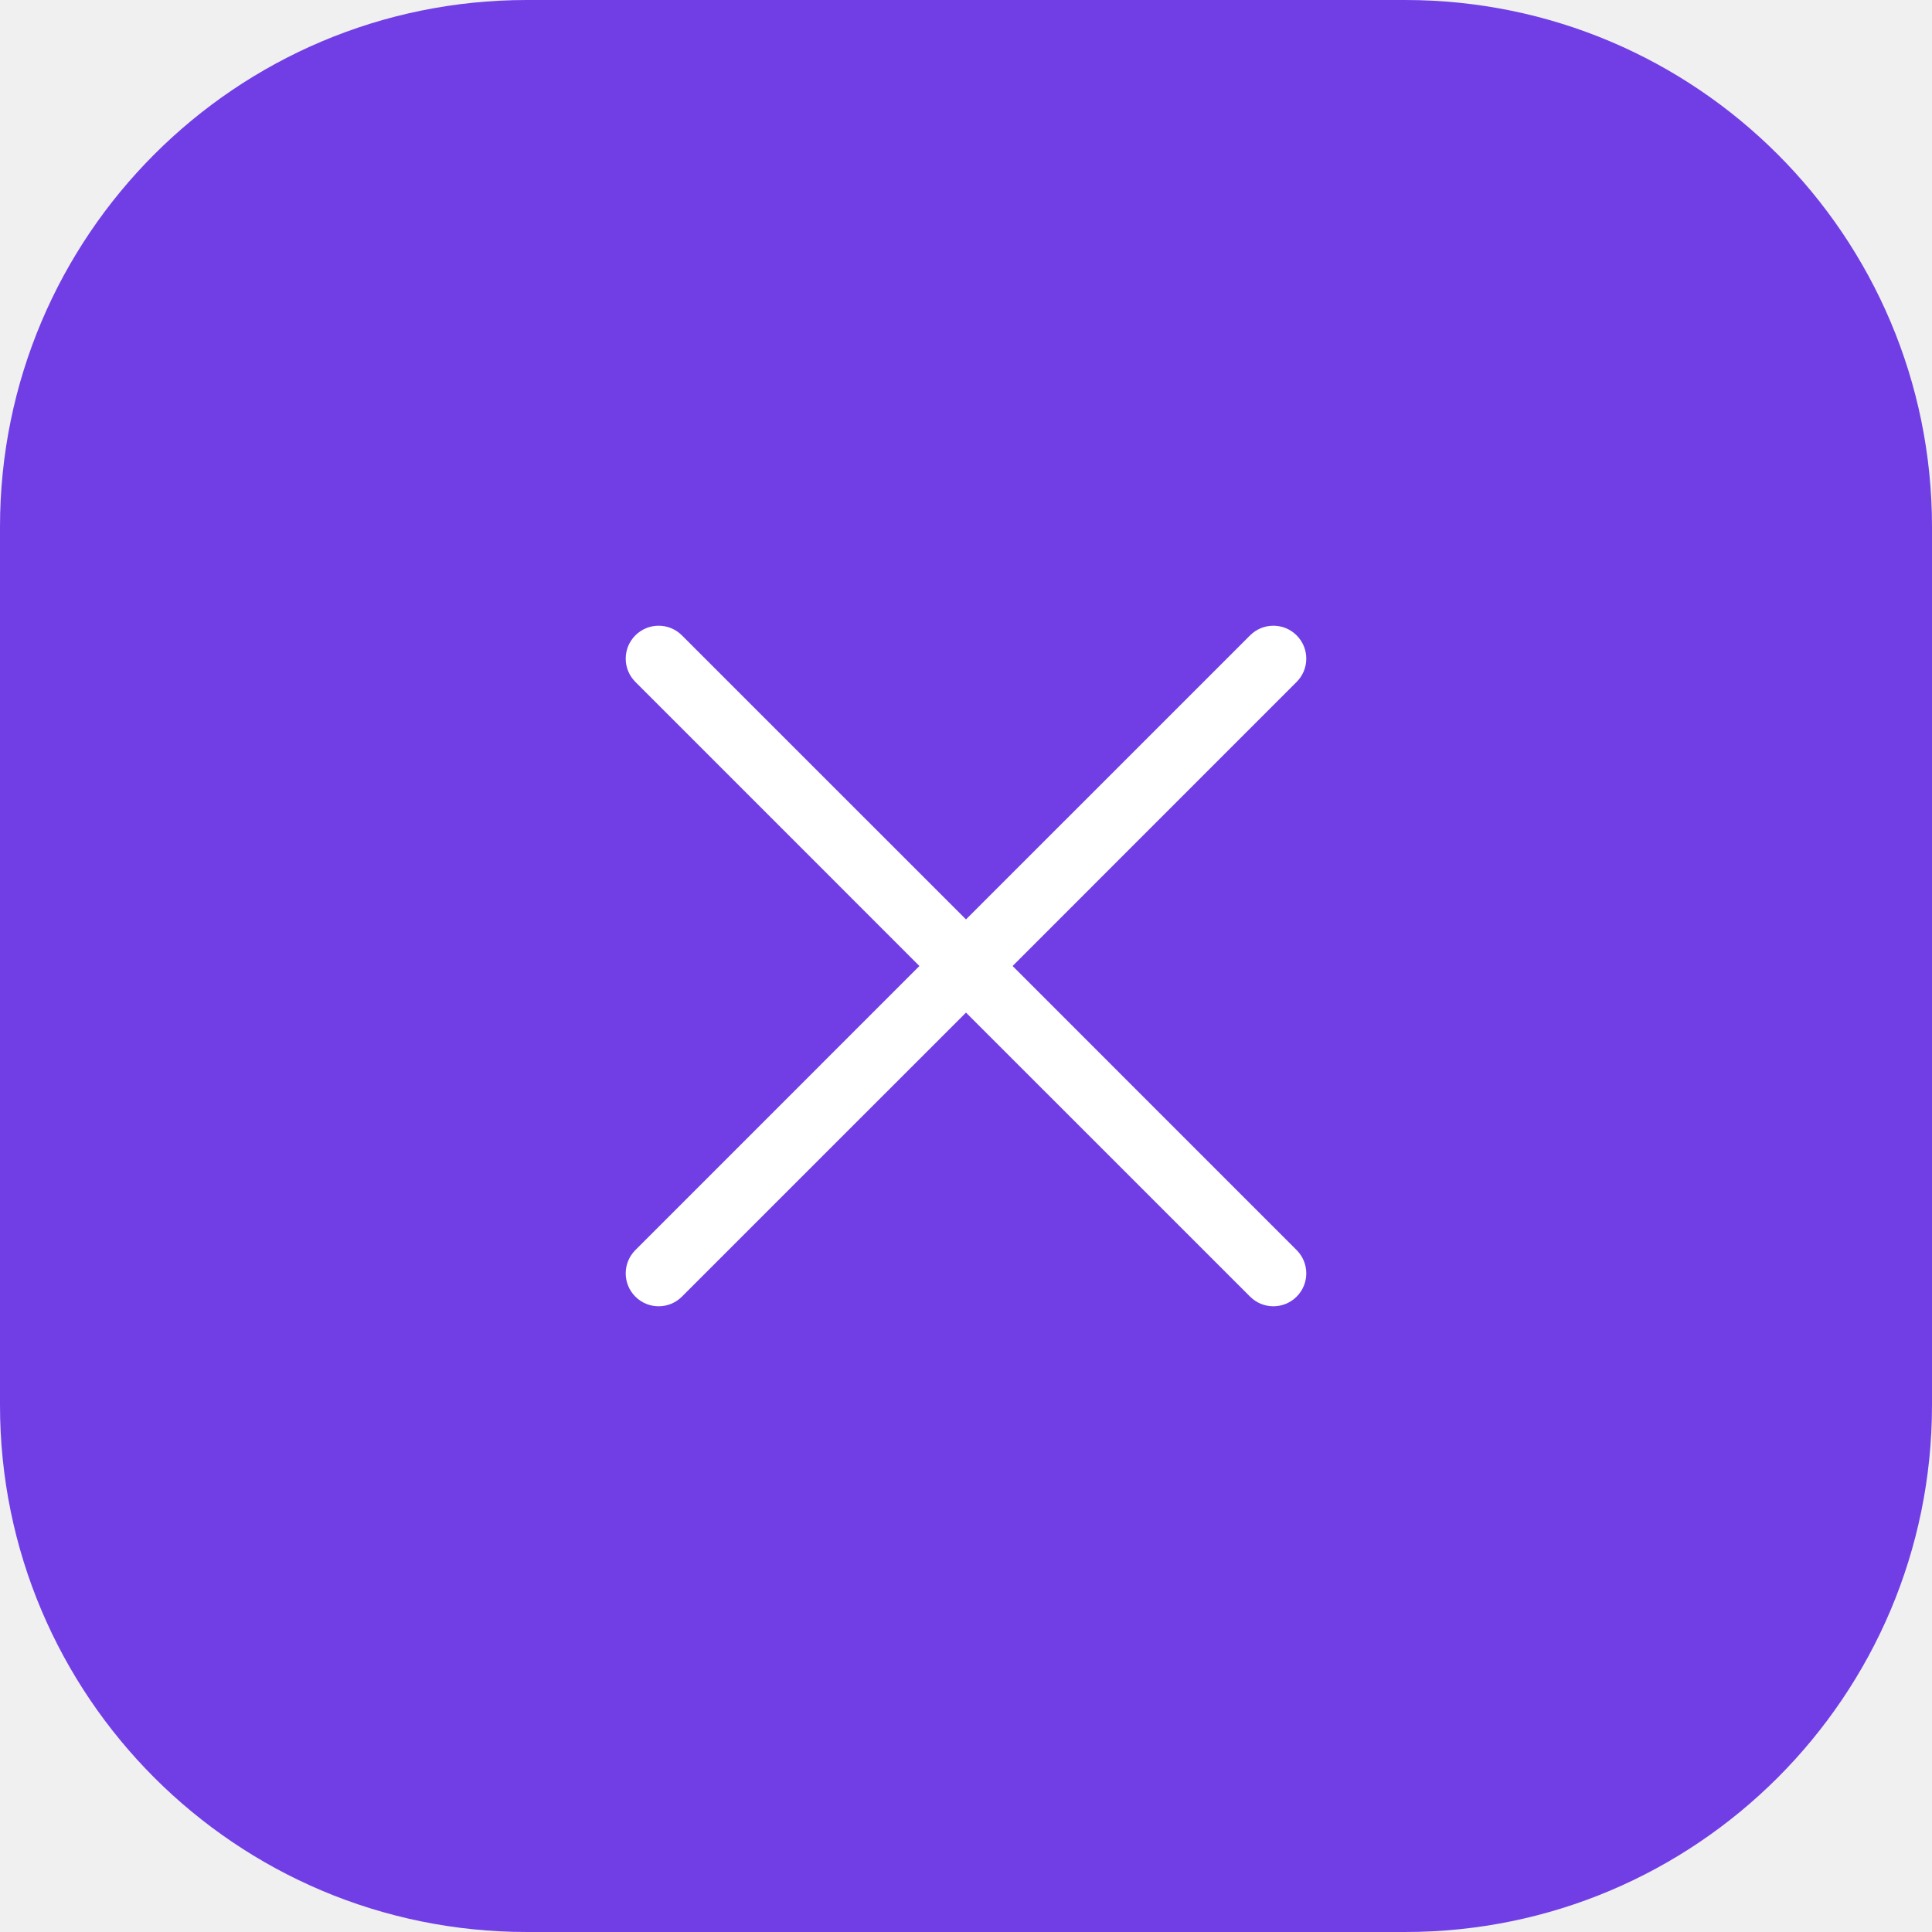
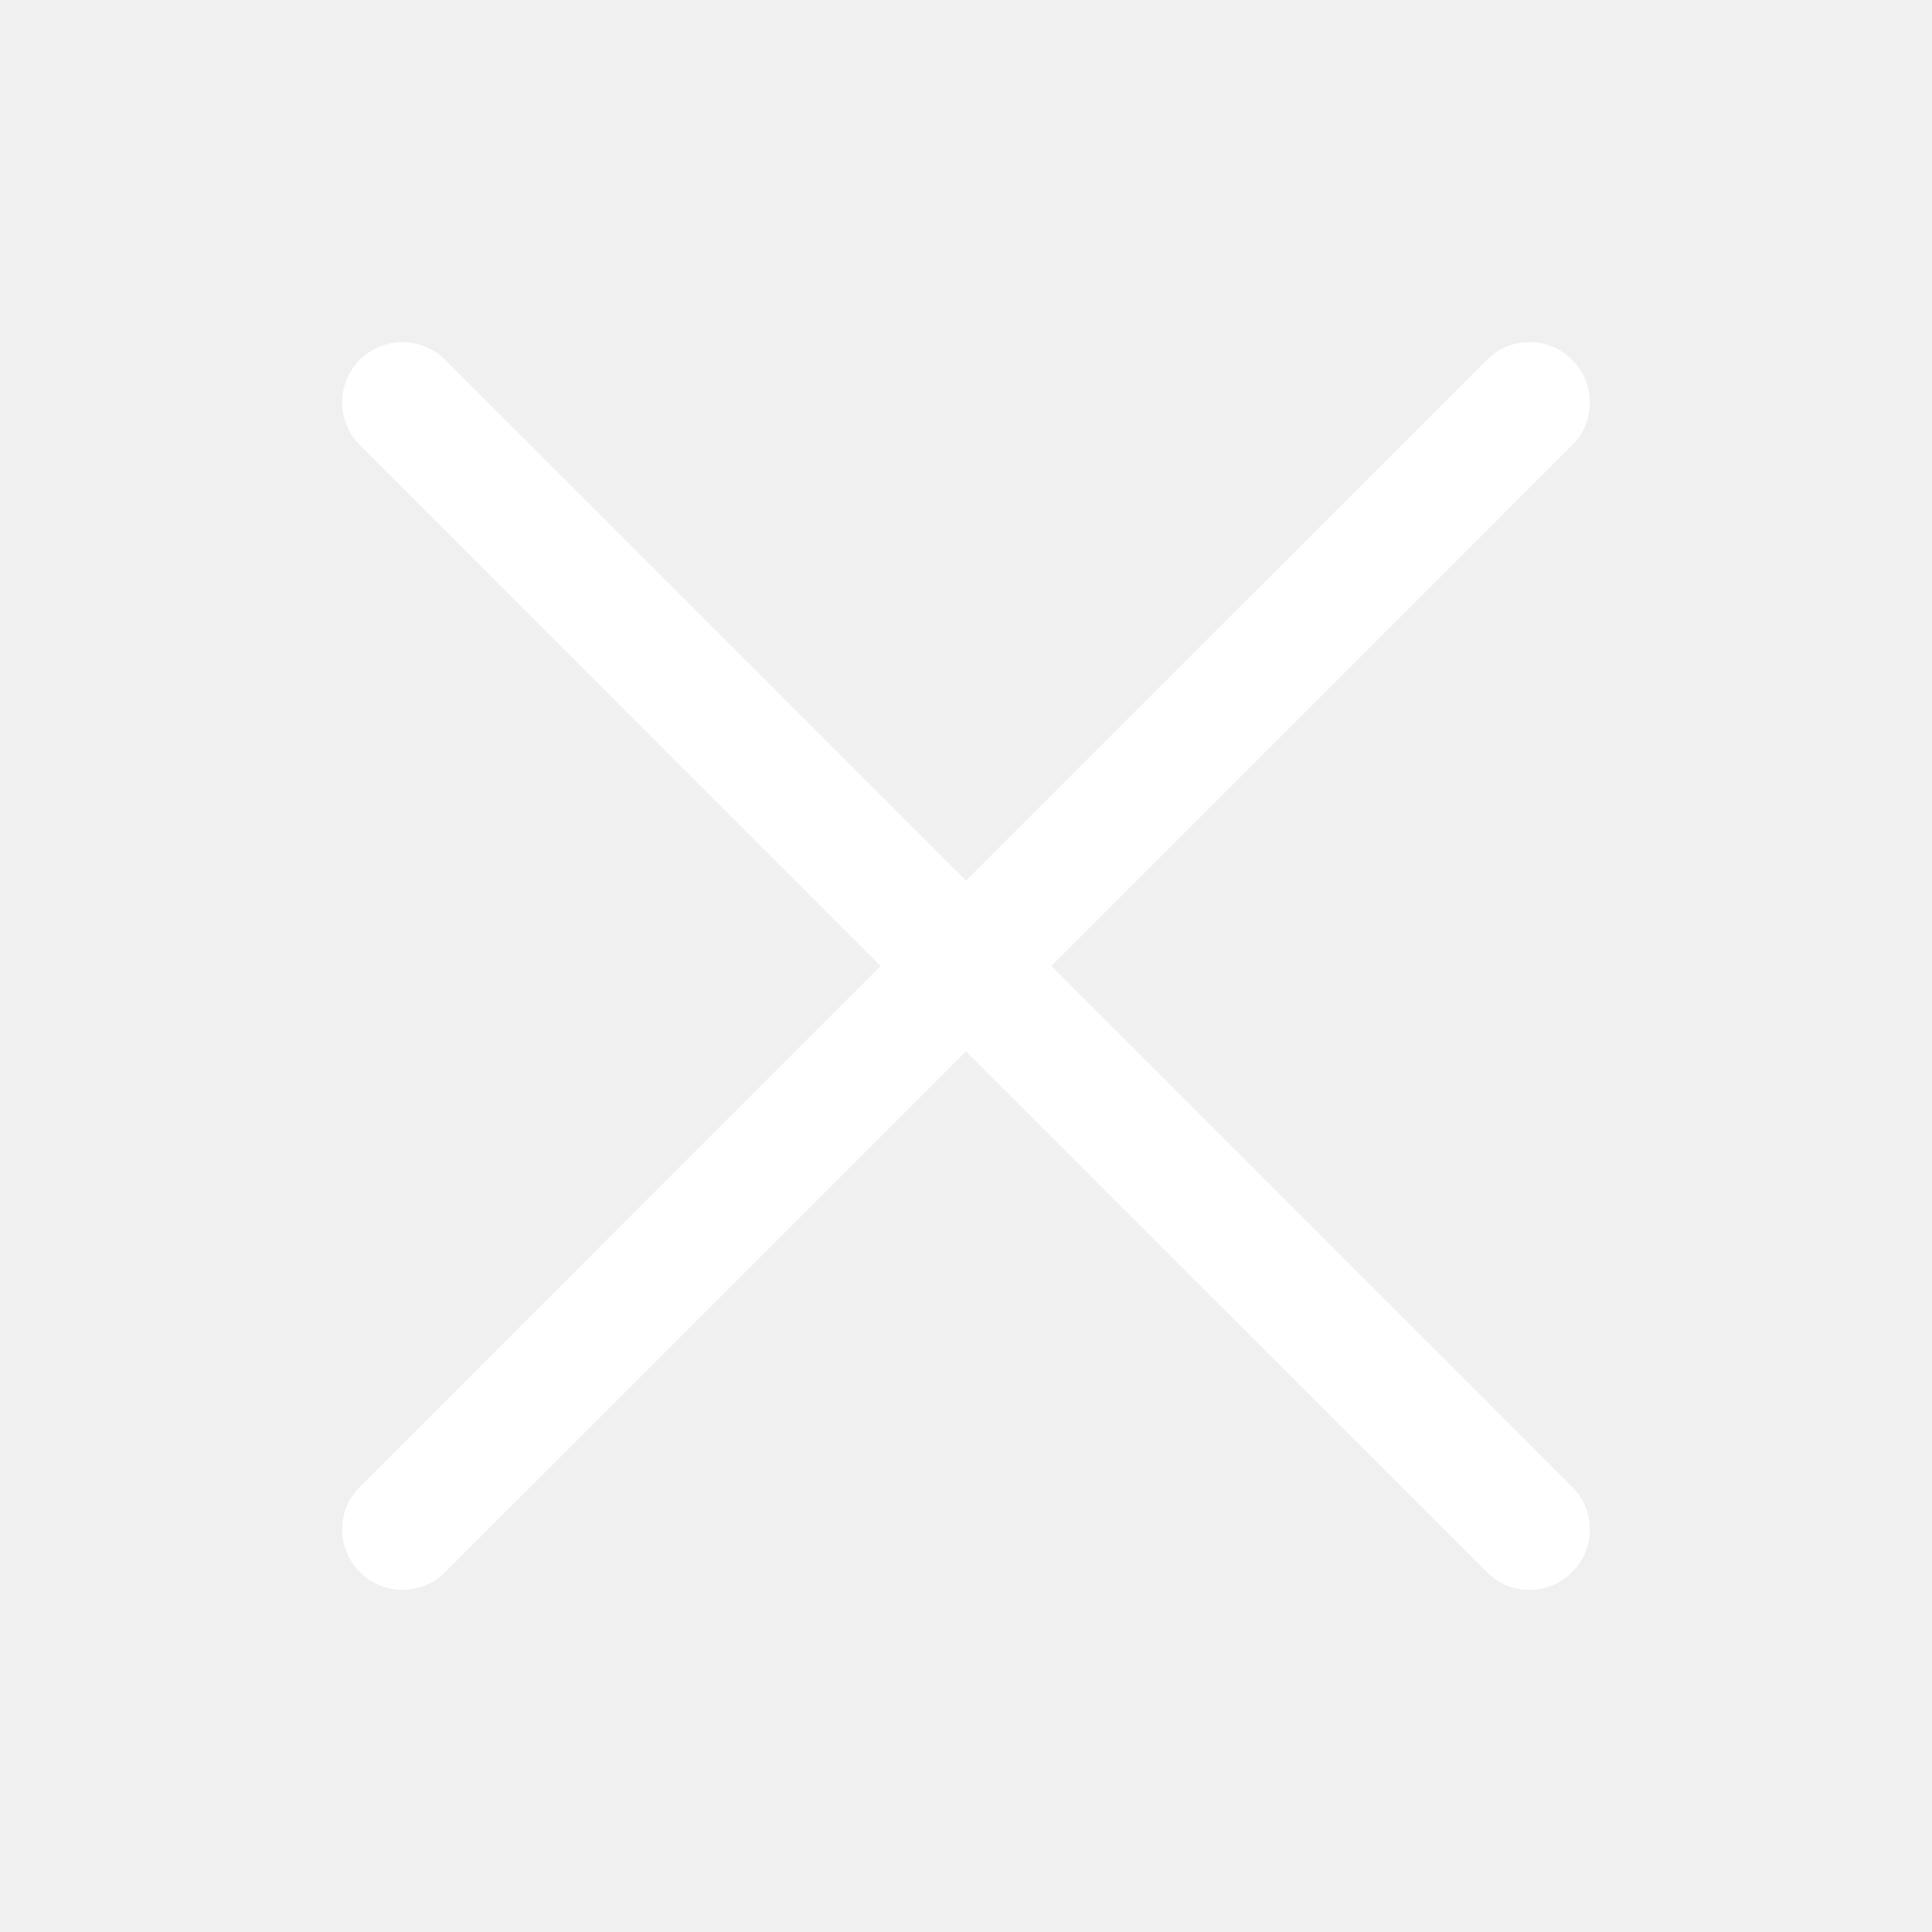
- <svg xmlns="http://www.w3.org/2000/svg" width="44" height="44" viewBox="0 0 44 44" fill="none">
-   <rect width="44" height="44" rx="12" fill="#713EE6" />
-   <path d="M29.53 15.53C29.823 15.237 29.823 14.763 29.53 14.47C29.238 14.177 28.763 14.177 28.47 14.47L22 20.939L15.53 14.47C15.237 14.177 14.763 14.177 14.47 14.47C14.177 14.763 14.177 15.237 14.47 15.53L20.939 22L14.47 28.47C14.177 28.763 14.177 29.237 14.47 29.53C14.763 29.823 15.238 29.823 15.53 29.53L22 23.061L28.47 29.53C28.763 29.823 29.237 29.823 29.53 29.53C29.823 29.237 29.823 28.763 29.53 28.47L23.061 22L29.53 15.53Z" fill="white" />
+ <svg xmlns="http://www.w3.org/2000/svg" width="24" height="24" viewBox="0 0 24 24" fill="none">
+   <path d="M19.53 5.53C19.823 5.237 19.823 4.763 19.53 4.47C19.238 4.177 18.763 4.177 18.47 4.47L12 10.939L5.53 4.47C5.237 4.177 4.763 4.177 4.47 4.47C4.177 4.763 4.177 5.237 4.47 5.53L10.939 12L4.47 18.47C4.177 18.763 4.177 19.237 4.47 19.53C4.763 19.823 5.237 19.823 5.53 19.53L12 13.061L18.47 19.53C18.763 19.823 19.237 19.823 19.53 19.53C19.823 19.237 19.823 18.763 19.53 18.47L13.061 12L19.53 5.53Z" fill="white" />
</svg>
